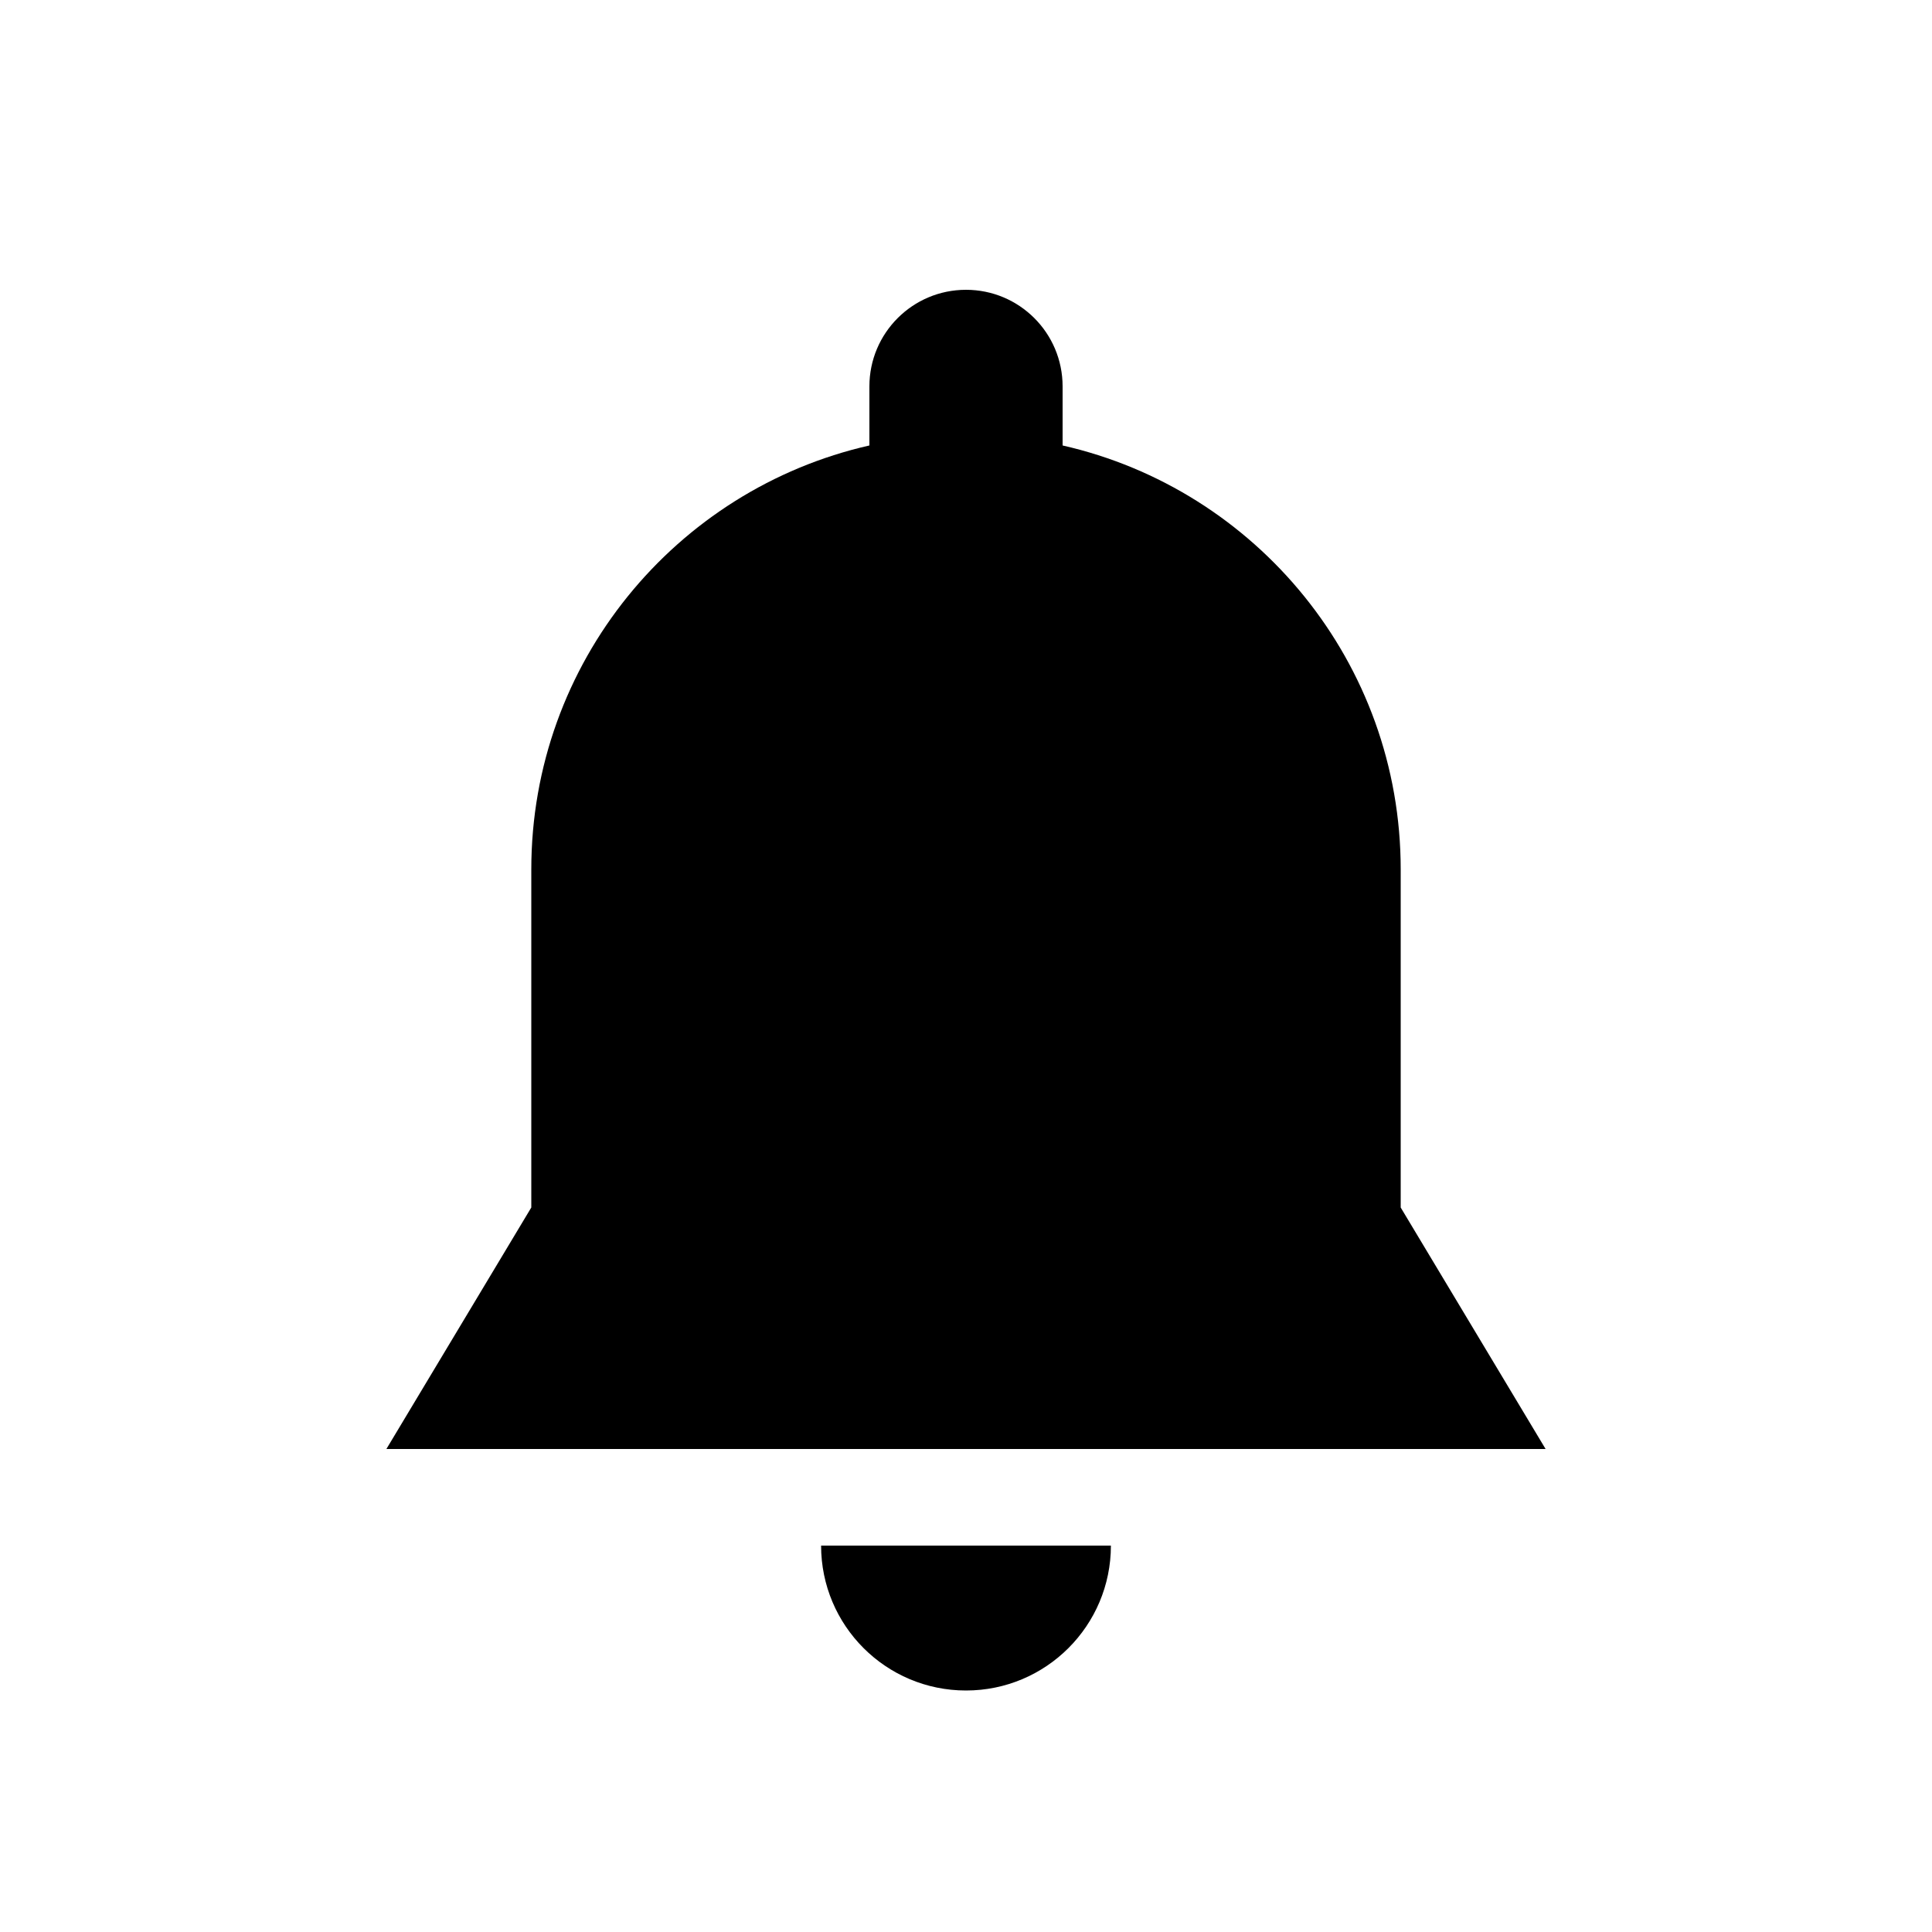
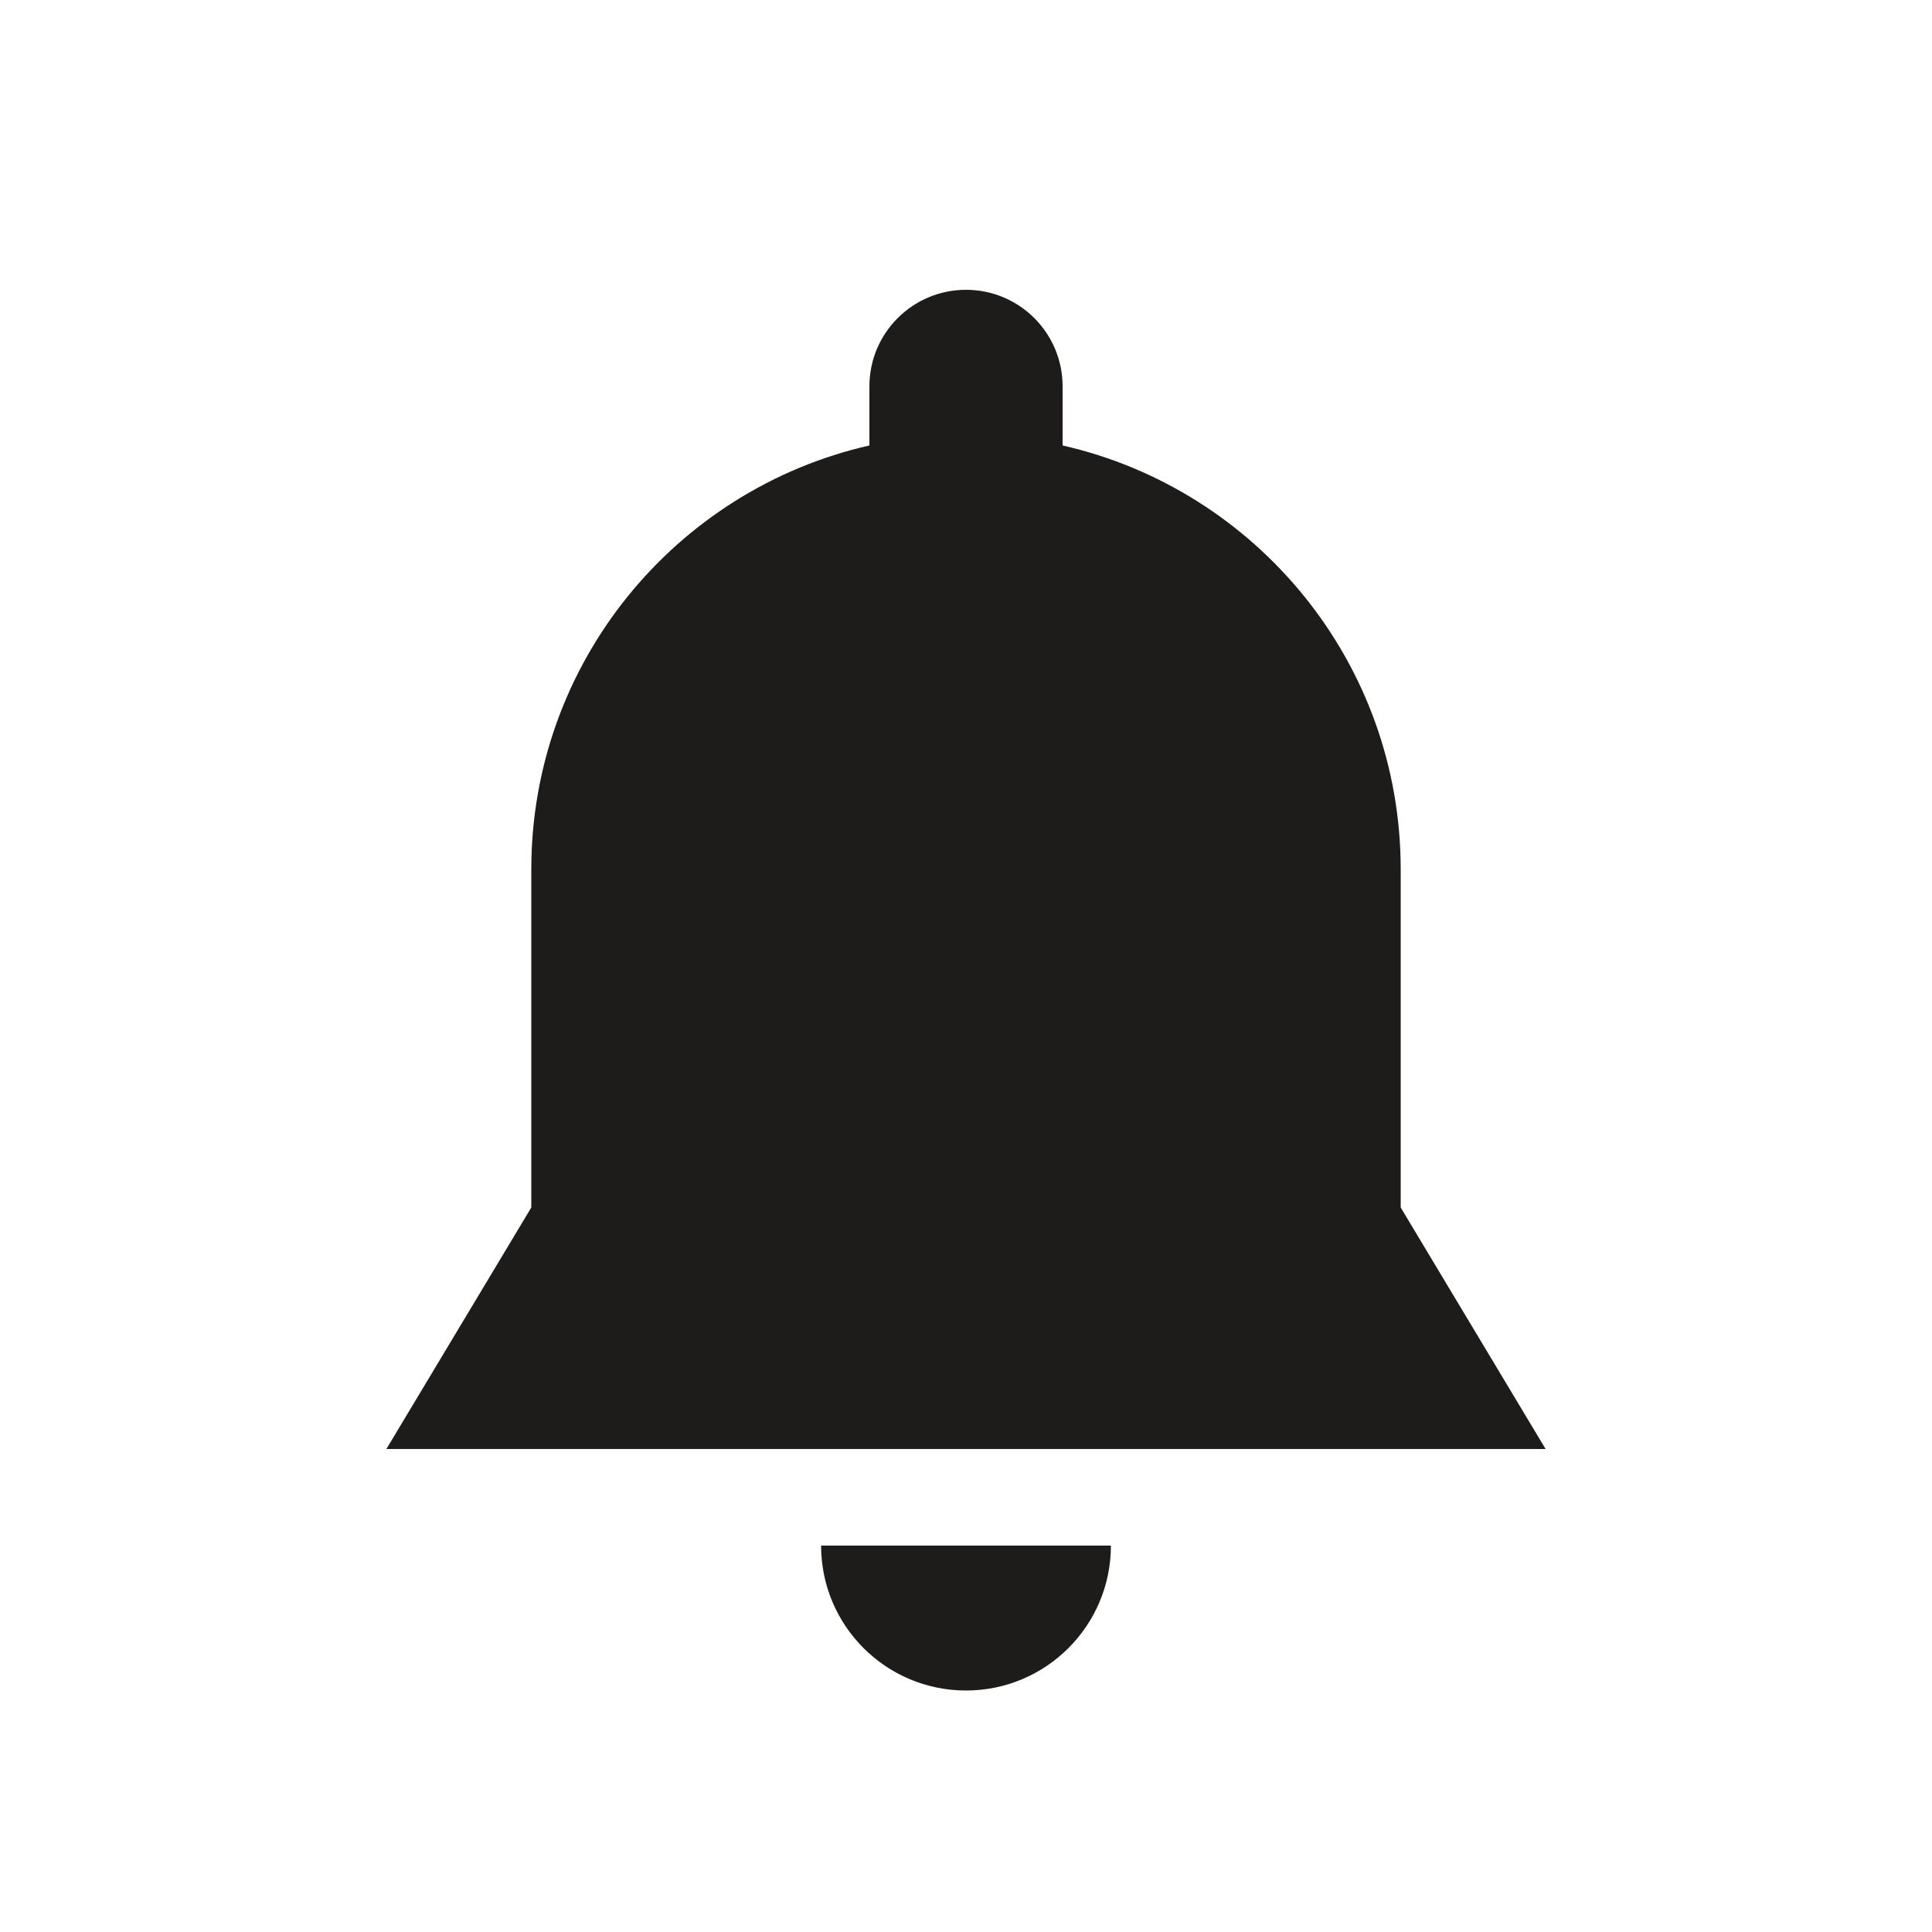
<svg xmlns="http://www.w3.org/2000/svg" width="40" height="40" viewBox="0 0 40 40" fill="none">
-   <path fill-rule="evenodd" clip-rule="evenodd" d="M18 8C18 6.895 18.895 6 20 6C21.105 6 22 6.895 22 8V9.223C26.008 10.133 29 13.717 29 18V25L32 30H8L11 25V18C11 13.717 13.992 10.133 18 9.223V8ZM20 35C21.657 35 23 33.657 23 32L20 32L17 32C17 33.657 18.343 35 20 35Z" fill="black" />
+   <path fill-rule="evenodd" clip-rule="evenodd" d="M18 8C18 6.895 18.895 6 20 6C21.105 6 22 6.895 22 8V9.223C26.008 10.133 29 13.717 29 18V25L32 30H8L11 25V18C11 13.717 13.992 10.133 18 9.223V8ZM20 35C21.657 35 23 33.657 23 32L20 32L17 32C17 33.657 18.343 35 20 35Z" fill="#1d1c1a" />
</svg>
